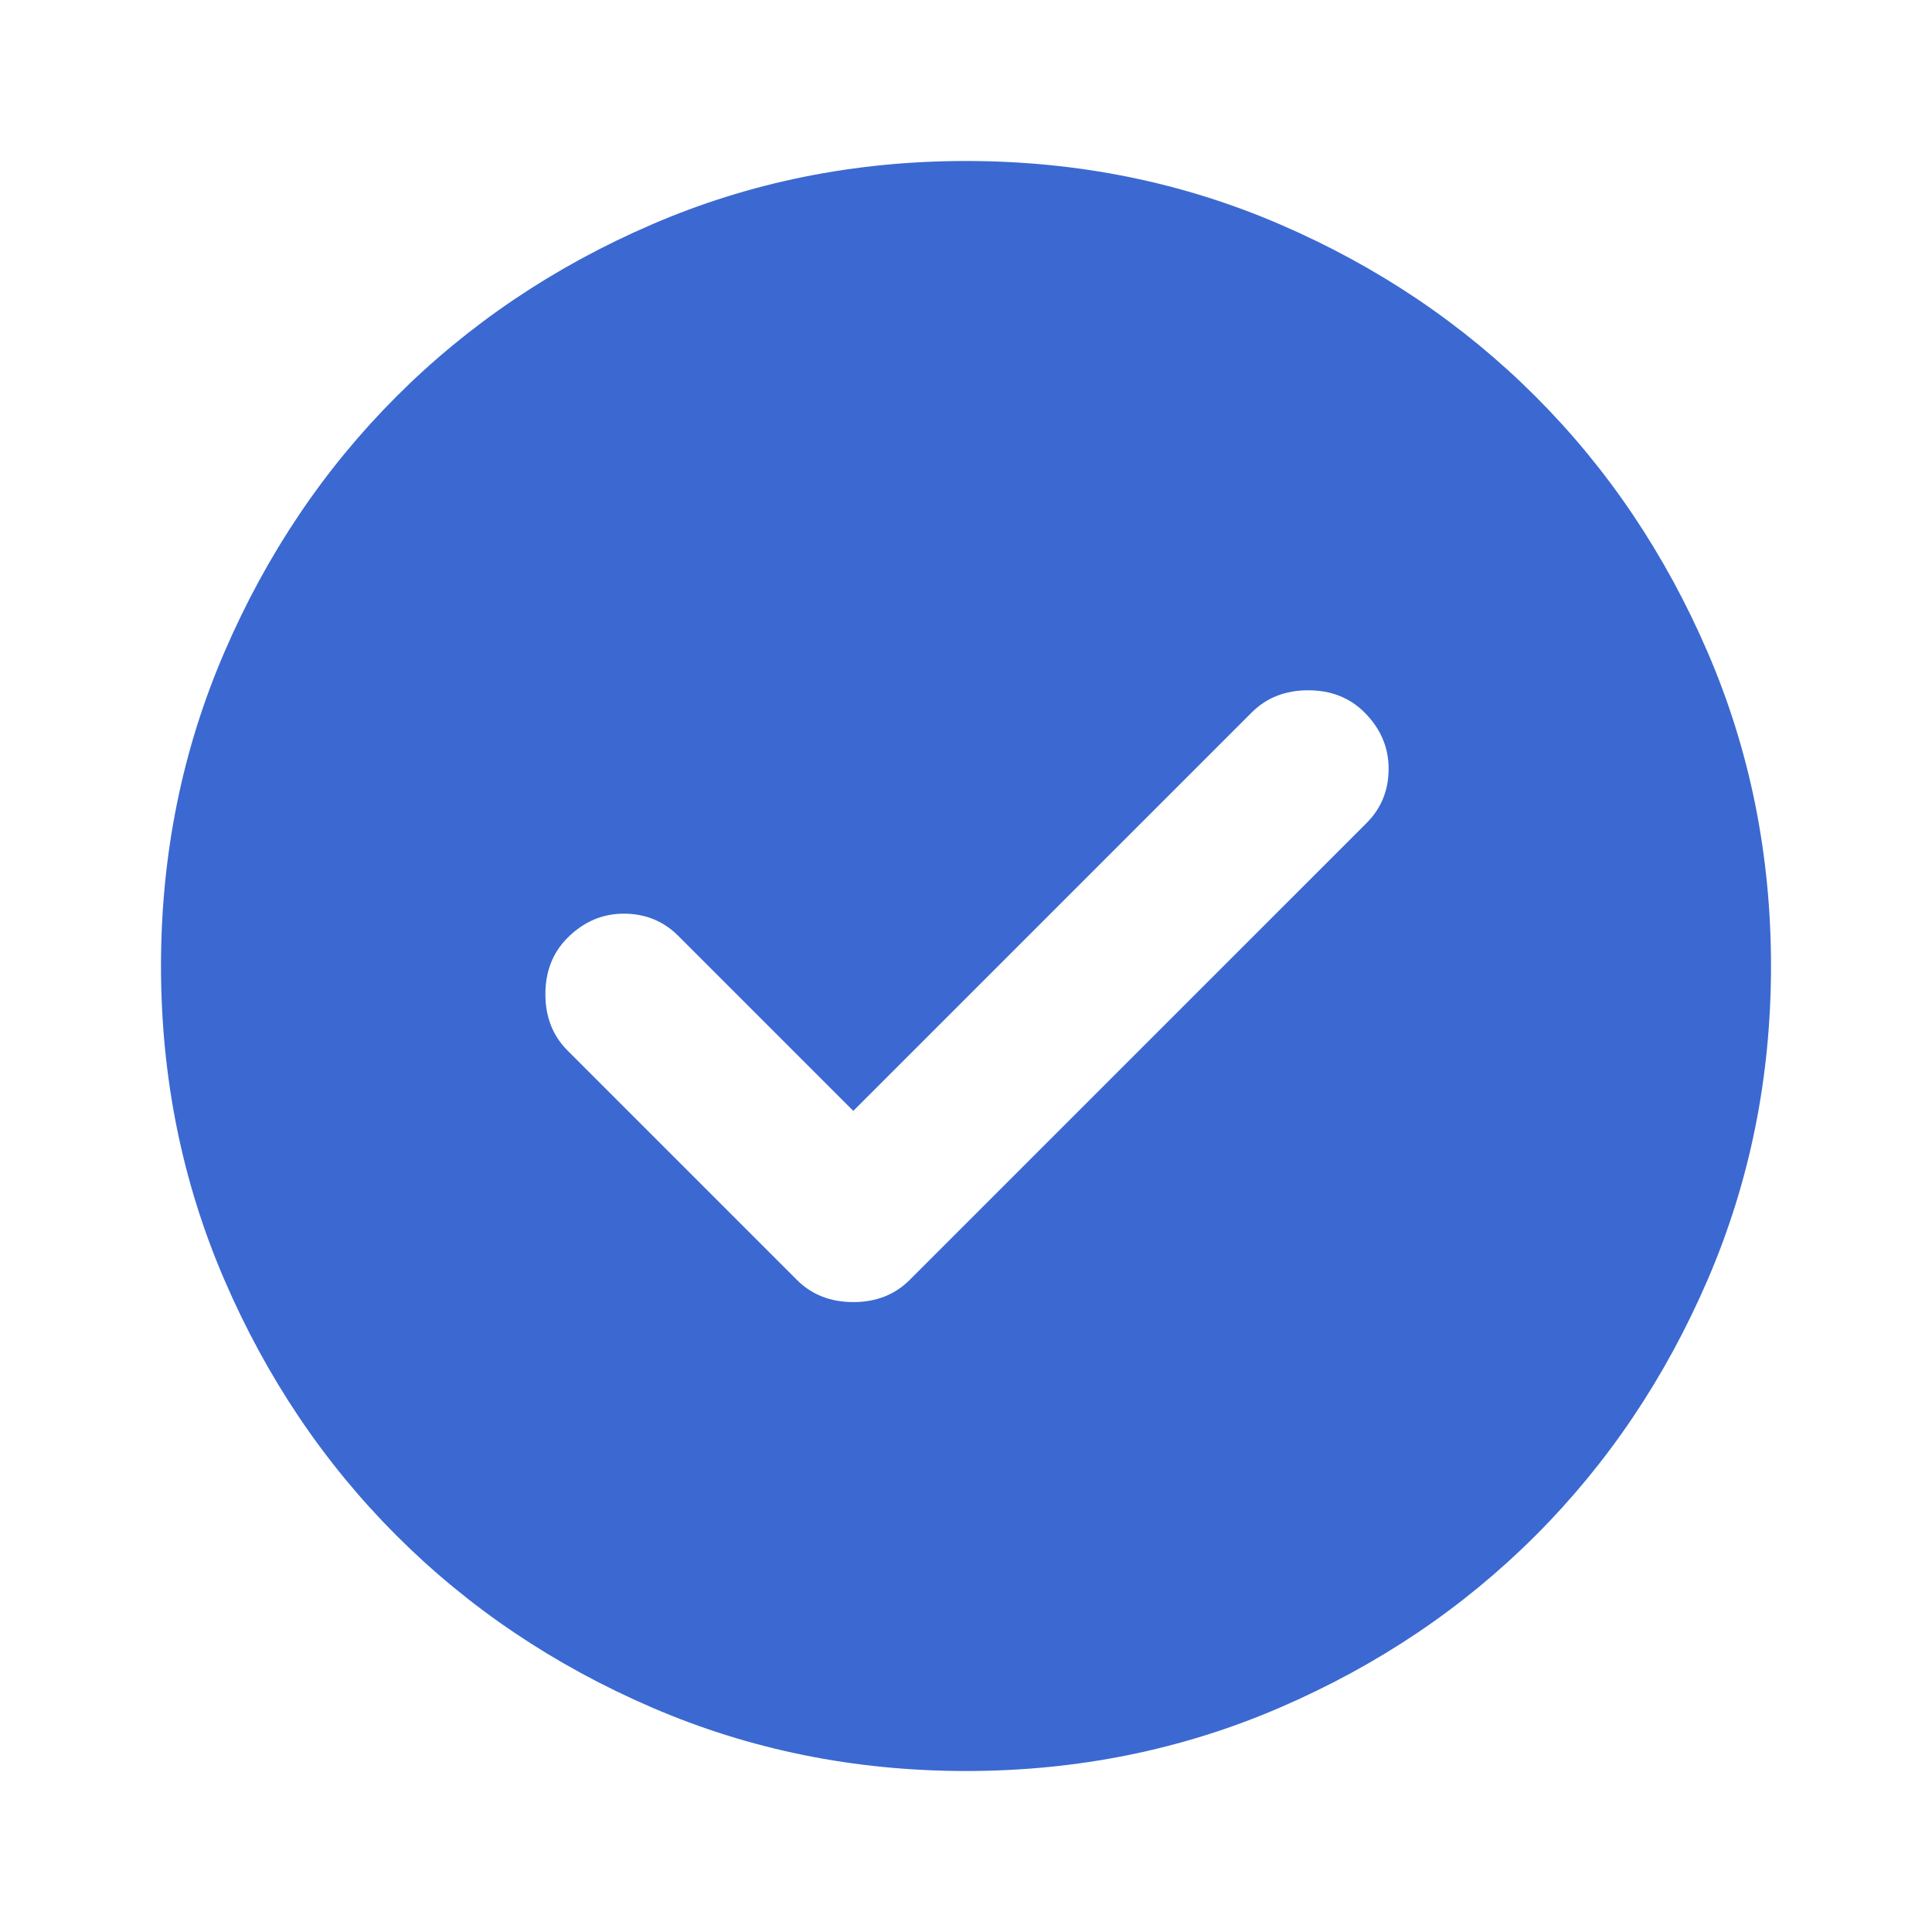
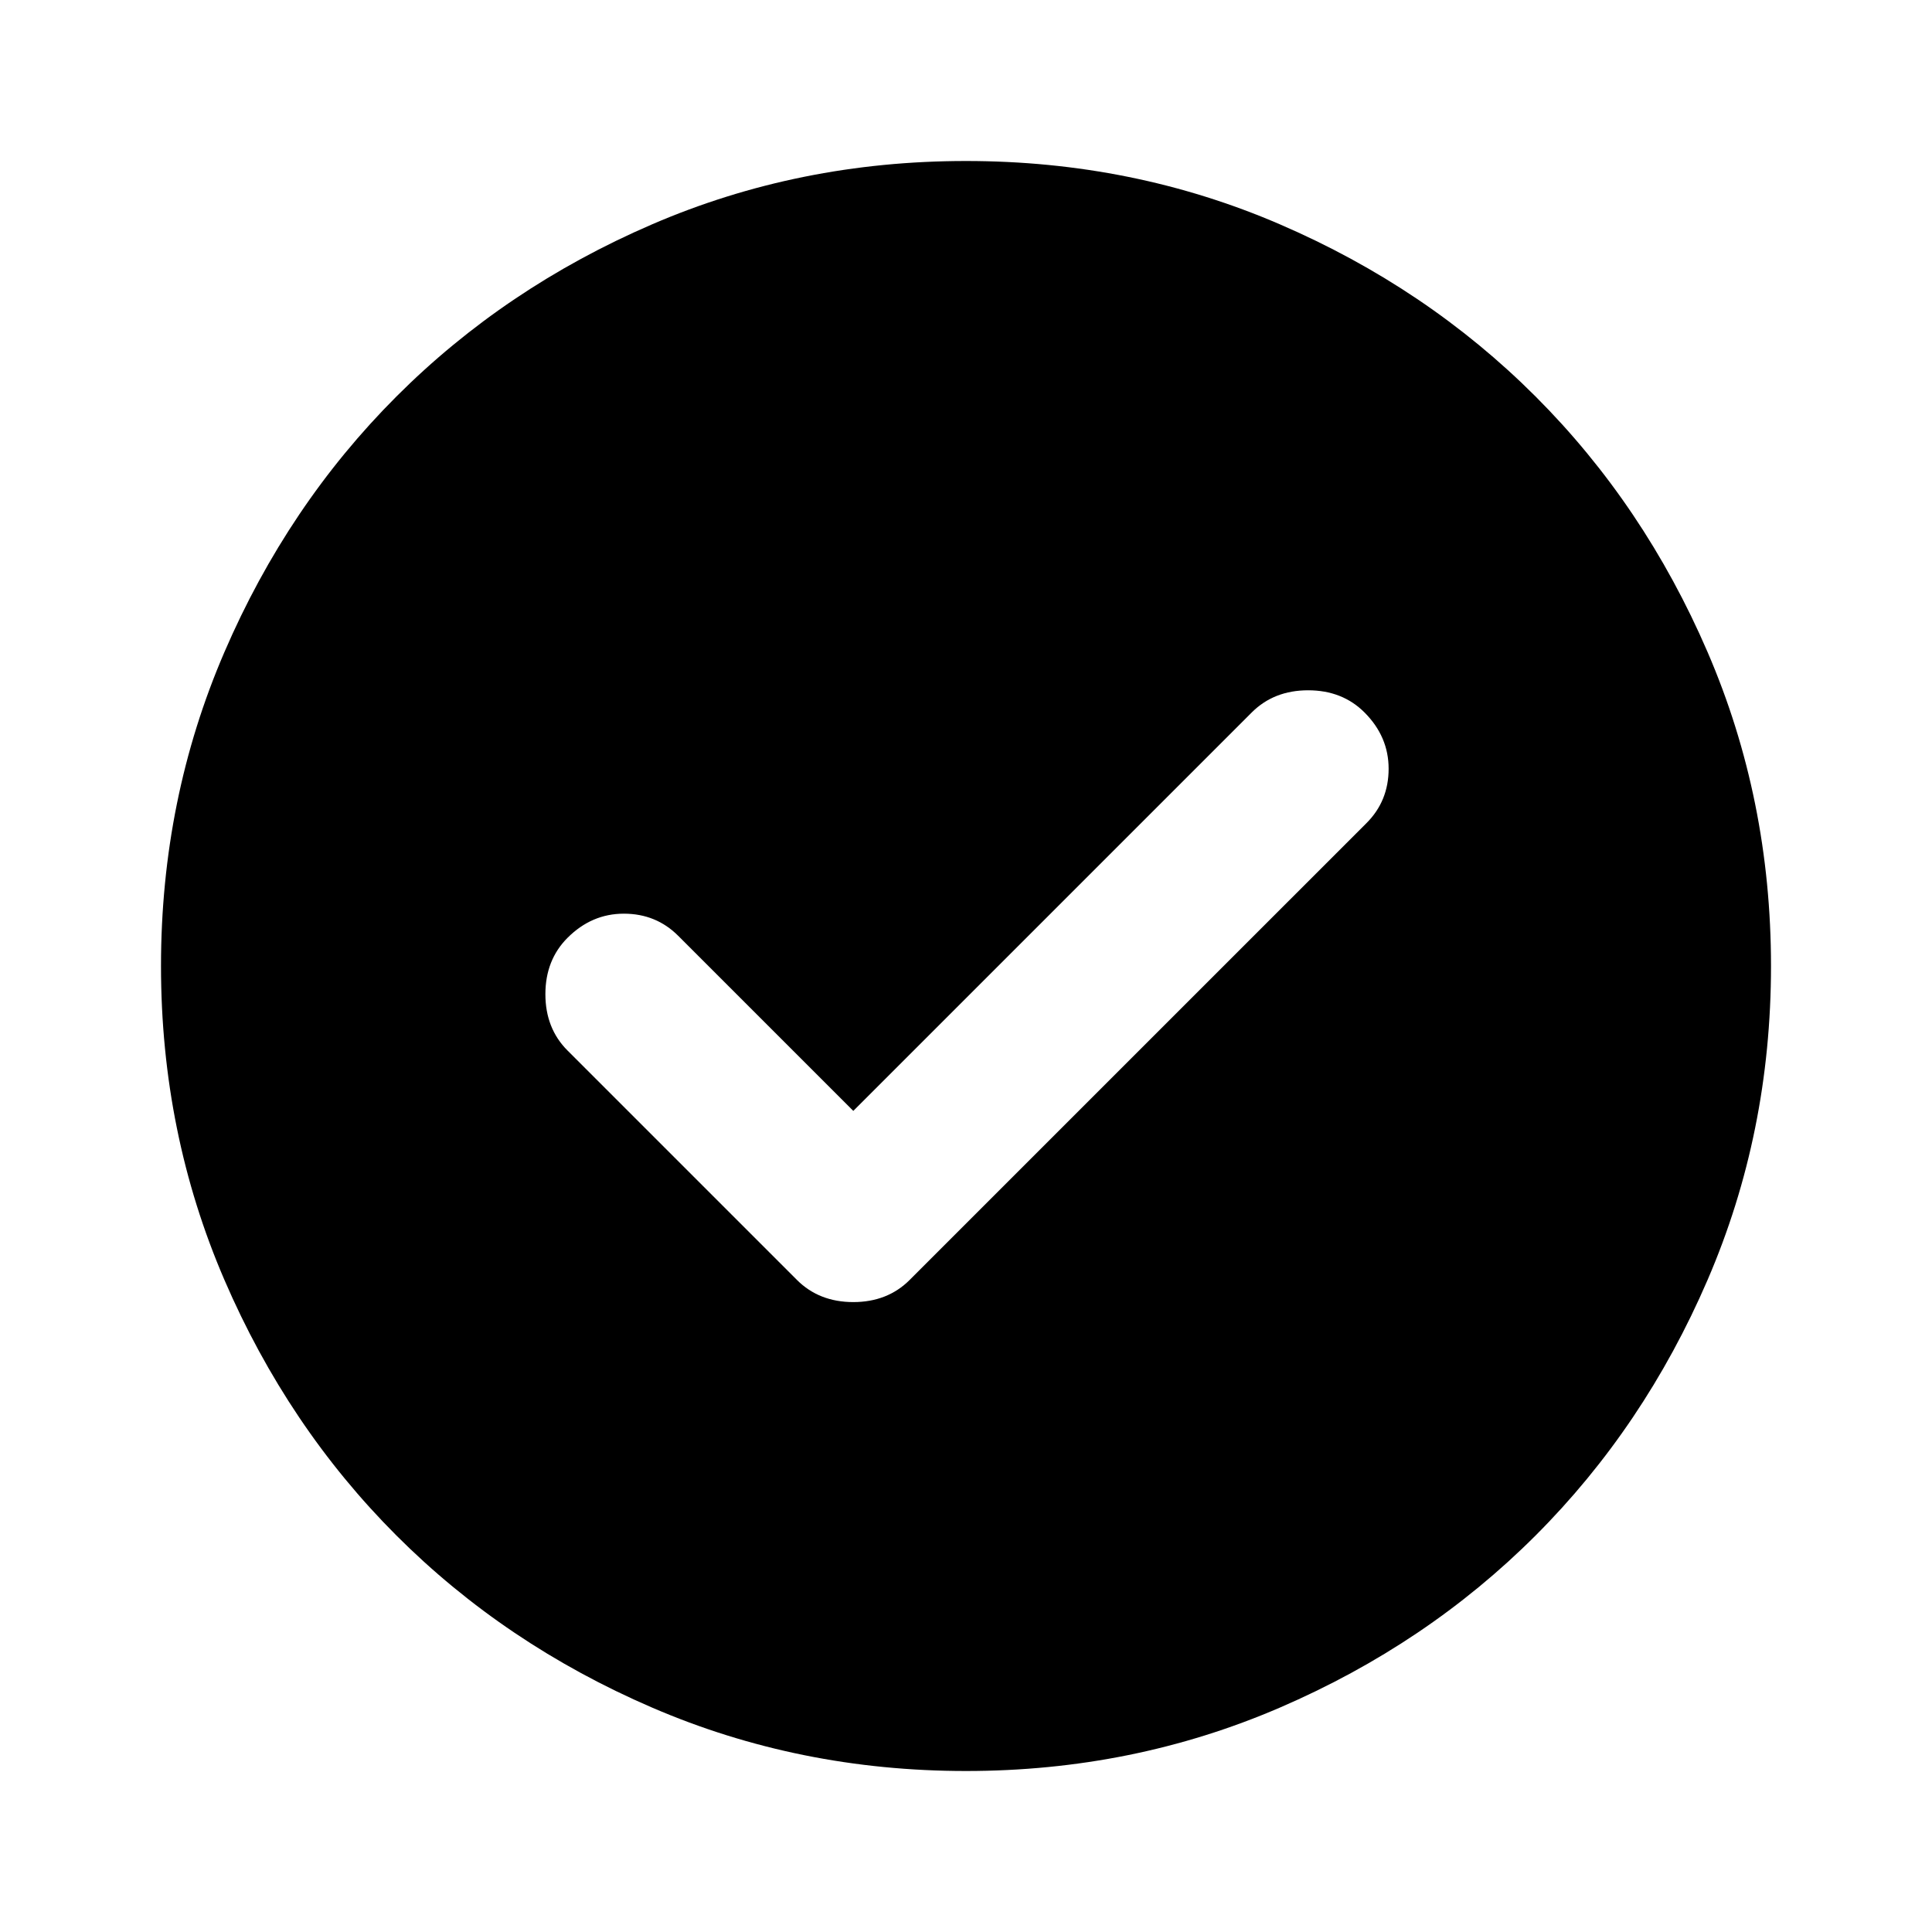
- <svg xmlns="http://www.w3.org/2000/svg" width="24" height="24" viewBox="0 0 24 24" fill="none">
-   <path d="M10.6 13.8L8.425 11.625C8.242 11.442 8.017 11.35 7.75 11.35C7.483 11.35 7.25 11.45 7.05 11.65C6.867 11.833 6.775 12.067 6.775 12.35C6.775 12.633 6.867 12.867 7.05 13.05L9.9 15.9C10.083 16.083 10.317 16.175 10.6 16.175C10.883 16.175 11.117 16.083 11.3 15.9L16.975 10.225C17.158 10.042 17.25 9.817 17.25 9.55C17.25 9.283 17.15 9.05 16.95 8.85C16.767 8.667 16.533 8.575 16.25 8.575C15.967 8.575 15.733 8.667 15.55 8.85L10.6 13.8ZM12 22C10.617 22 9.317 21.737 8.1 21.212C6.883 20.687 5.825 19.975 4.925 19.075C4.025 18.175 3.313 17.117 2.788 15.9C2.263 14.683 2 13.383 2 12C2 10.617 2.263 9.317 2.788 8.1C3.313 6.883 4.025 5.825 4.925 4.925C5.825 4.025 6.883 3.312 8.1 2.787C9.317 2.262 10.617 2 12 2C13.383 2 14.683 2.262 15.9 2.787C17.117 3.312 18.175 4.025 19.075 4.925C19.975 5.825 20.687 6.883 21.212 8.1C21.737 9.317 22 10.617 22 12C22 13.383 21.737 14.683 21.212 15.9C20.687 17.117 19.975 18.175 19.075 19.075C18.175 19.975 17.117 20.687 15.9 21.212C14.683 21.737 13.383 22 12 22Z" fill="#3B69D1" />
+ <svg xmlns="http://www.w3.org/2000/svg" viewBox="0 0 24 24">
+   <path d="M10.6 13.8L8.425 11.625C8.242 11.442 8.017 11.35 7.75 11.35C7.483 11.35 7.25 11.45 7.05 11.65C6.867 11.833 6.775 12.067 6.775 12.35C6.775 12.633 6.867 12.867 7.05 13.05L9.9 15.9C10.083 16.083 10.317 16.175 10.6 16.175C10.883 16.175 11.117 16.083 11.3 15.9L16.975 10.225C17.158 10.042 17.25 9.817 17.25 9.55C17.25 9.283 17.15 9.05 16.95 8.85C16.767 8.667 16.533 8.575 16.25 8.575C15.967 8.575 15.733 8.667 15.55 8.85L10.6 13.8ZM12 22C10.617 22 9.317 21.737 8.1 21.212C6.883 20.687 5.825 19.975 4.925 19.075C4.025 18.175 3.313 17.117 2.788 15.9C2.263 14.683 2 13.383 2 12C2 10.617 2.263 9.317 2.788 8.1C3.313 6.883 4.025 5.825 4.925 4.925C5.825 4.025 6.883 3.312 8.1 2.787C9.317 2.262 10.617 2 12 2C13.383 2 14.683 2.262 15.9 2.787C17.117 3.312 18.175 4.025 19.075 4.925C19.975 5.825 20.687 6.883 21.212 8.1C21.737 9.317 22 10.617 22 12C22 13.383 21.737 14.683 21.212 15.9C20.687 17.117 19.975 18.175 19.075 19.075C18.175 19.975 17.117 20.687 15.9 21.212C14.683 21.737 13.383 22 12 22Z" fill="inherit" />
</svg>
